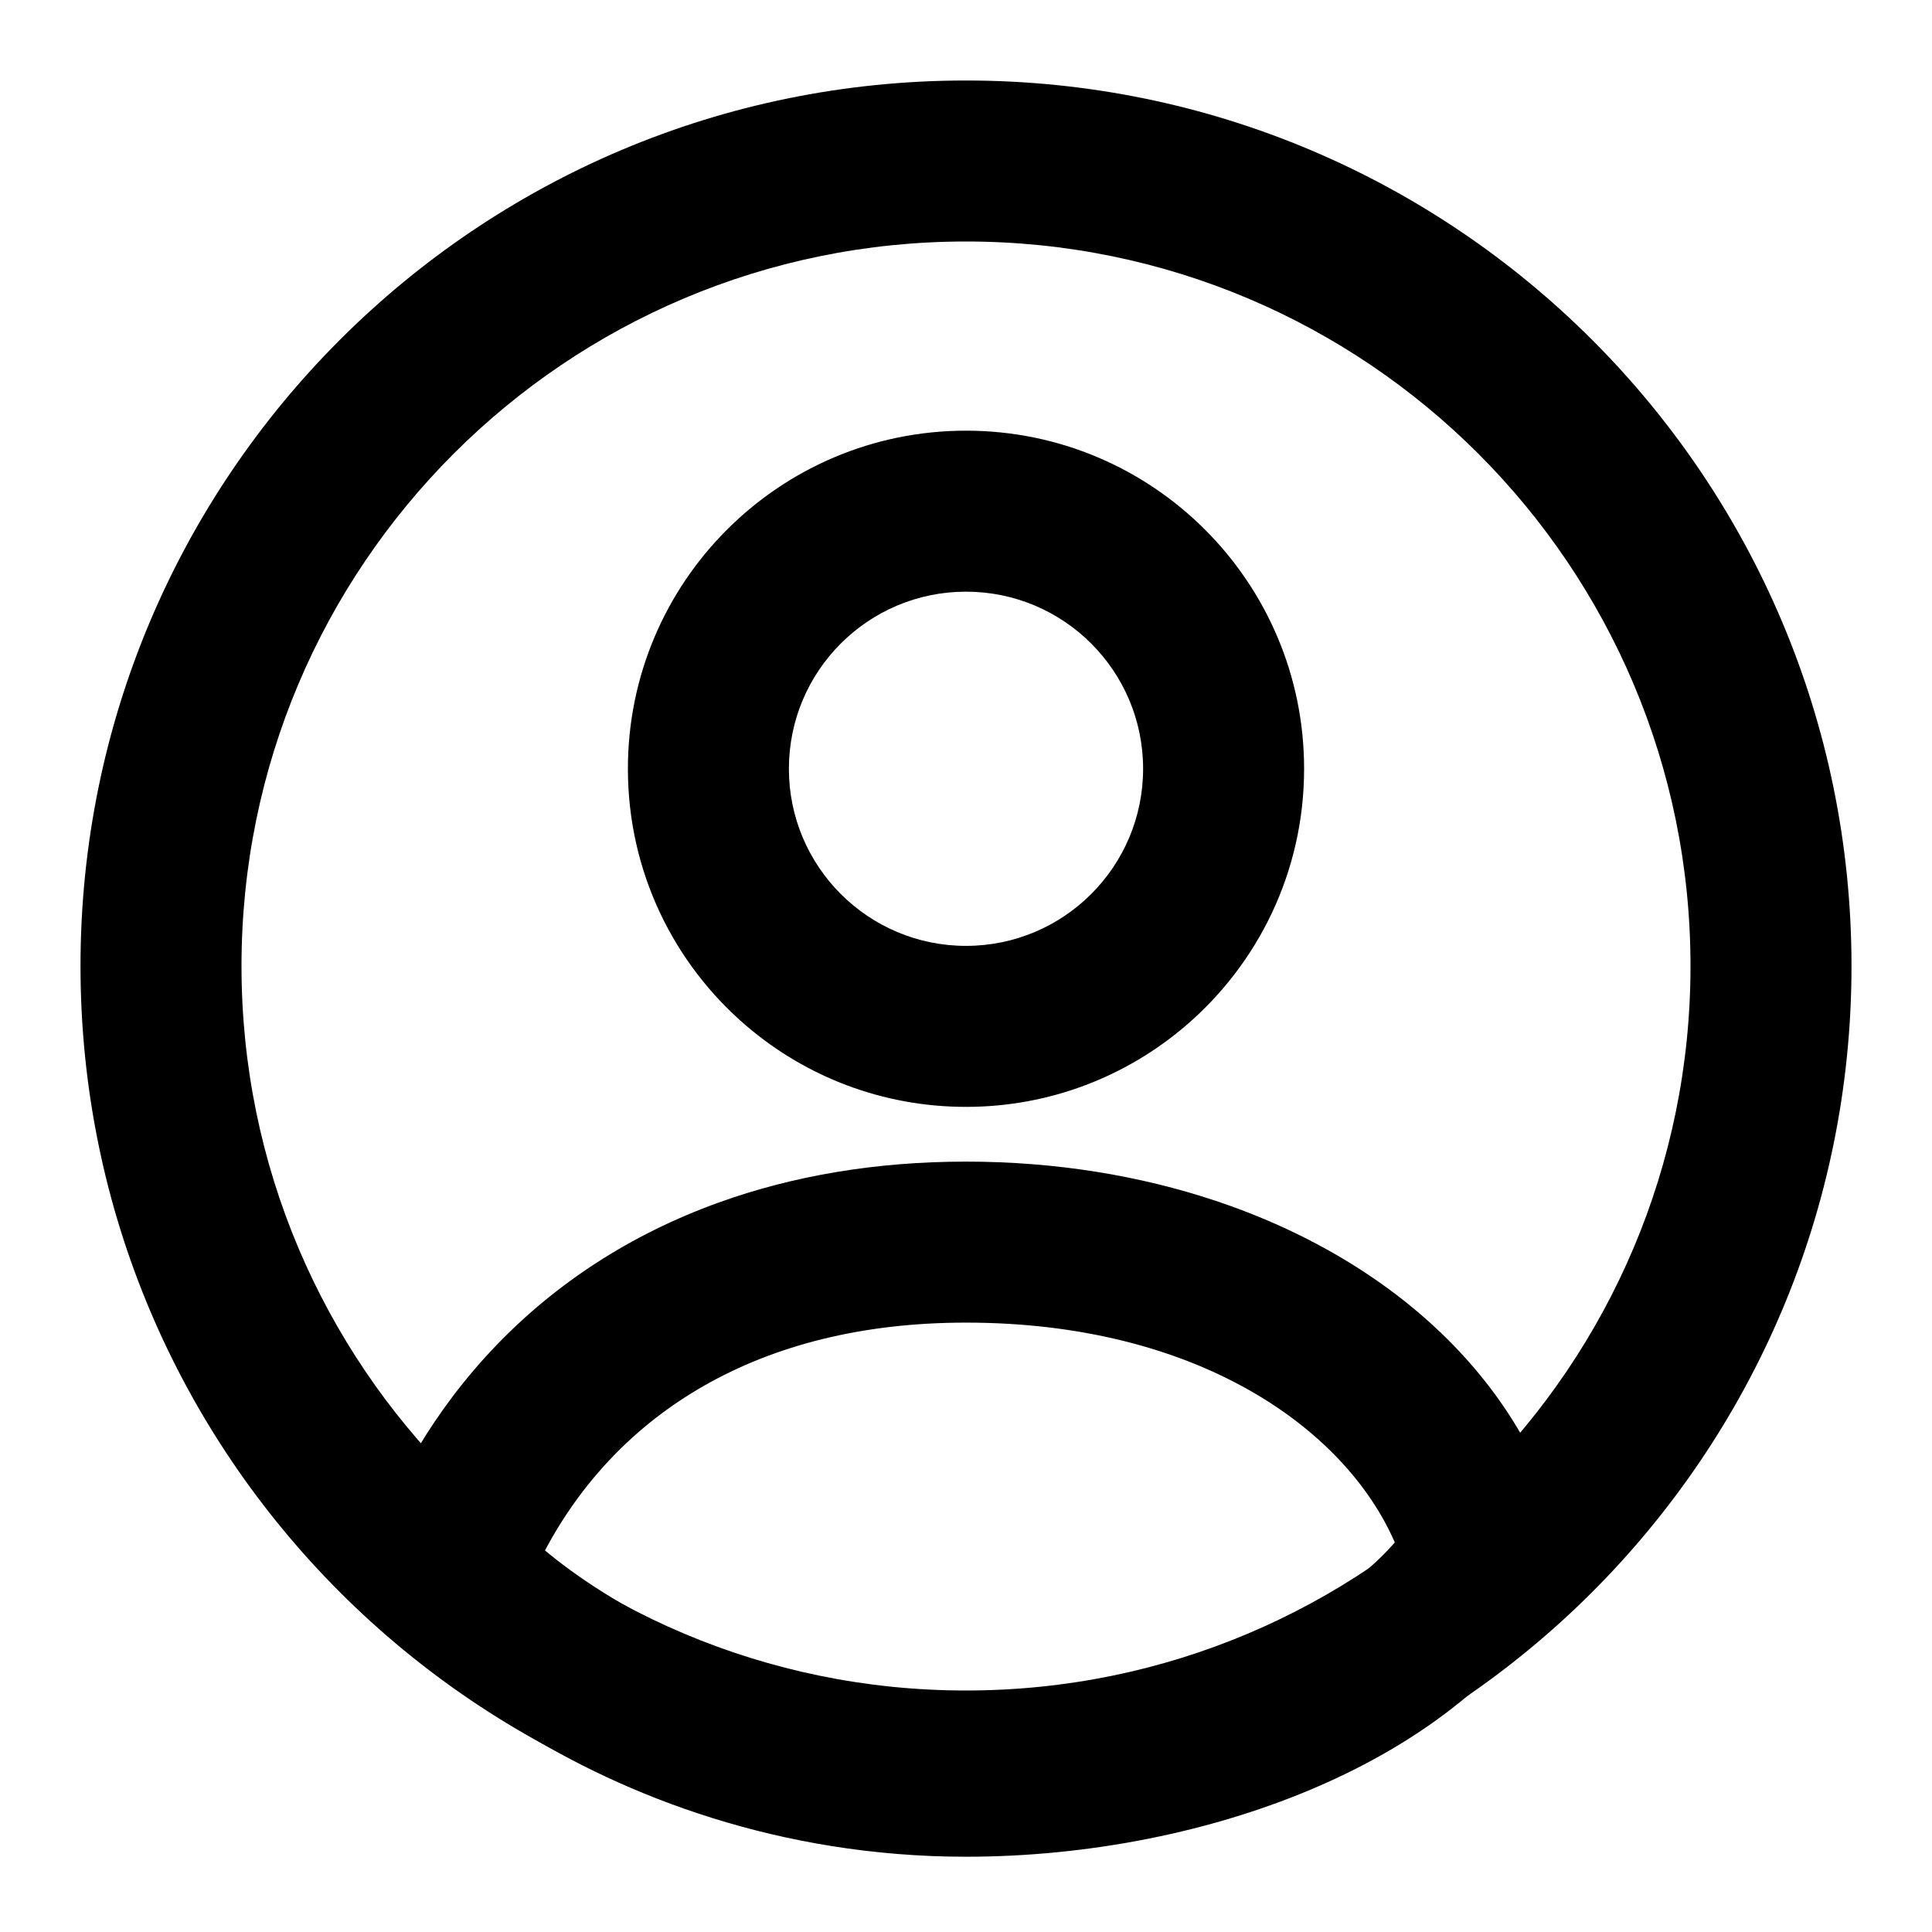
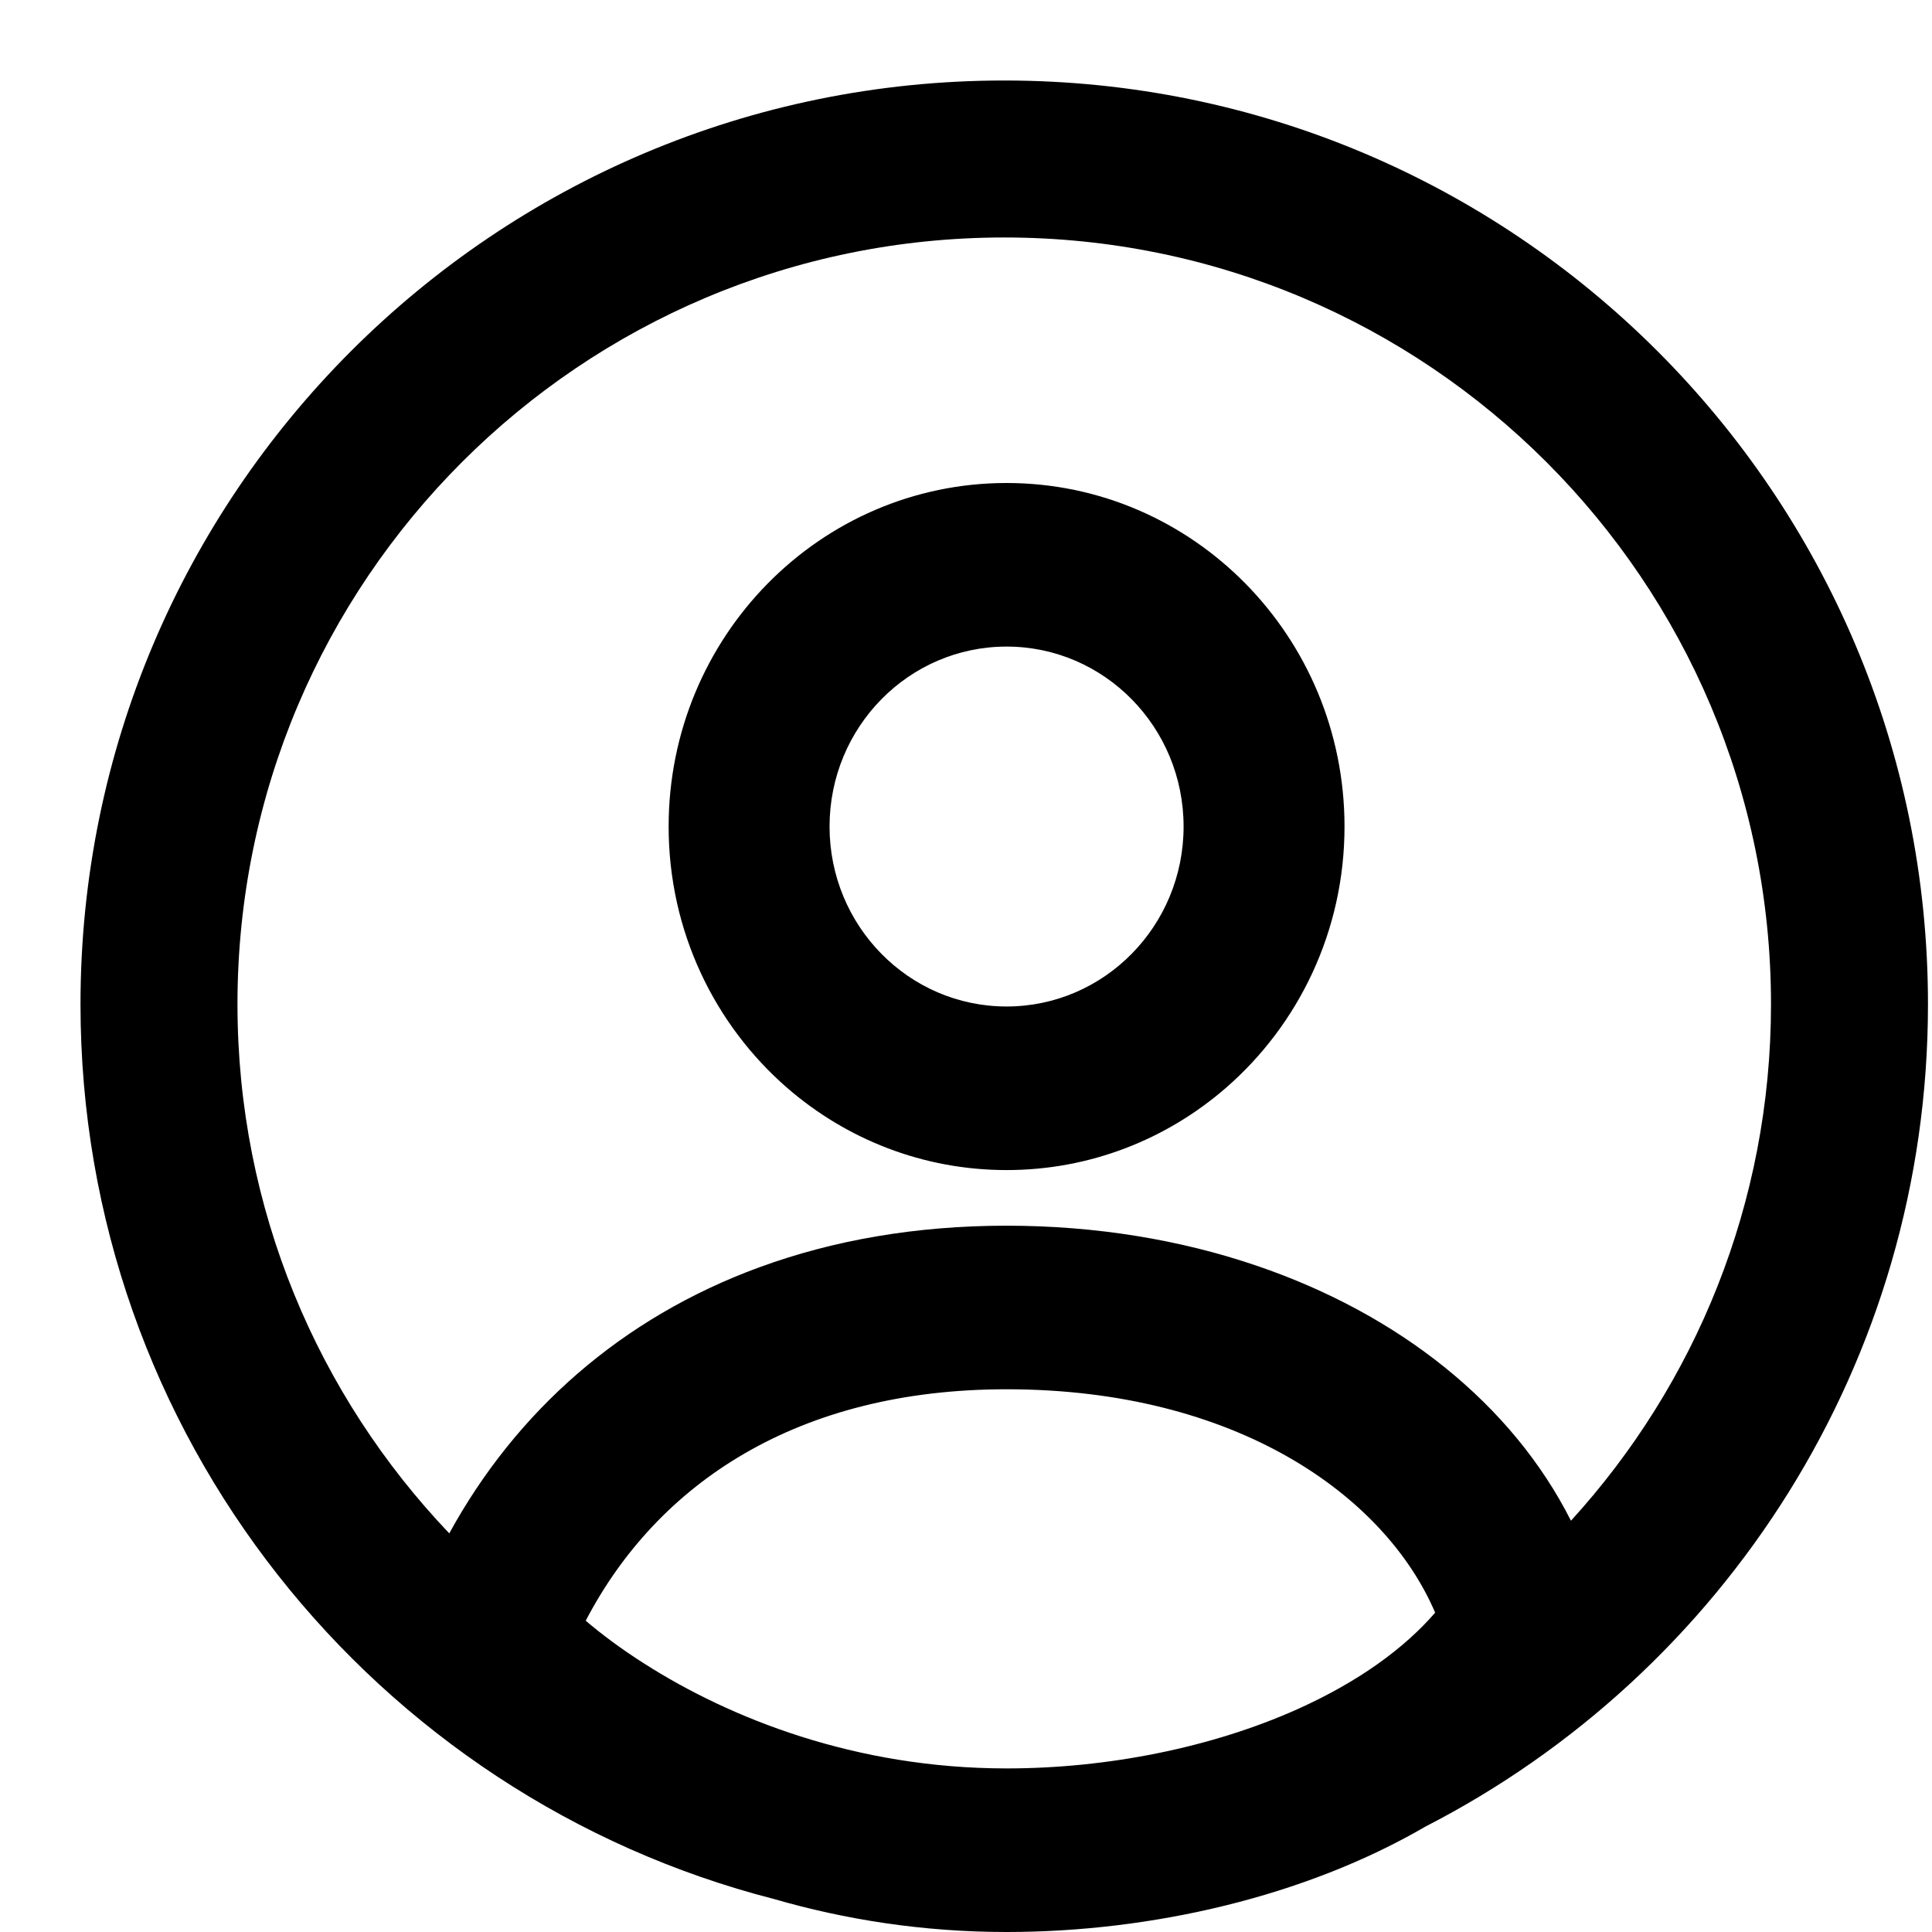
<svg xmlns="http://www.w3.org/2000/svg" width="24" height="24" viewBox="0 0 24 24" fill="currentColor">
-   <path fill-rule="evenodd" clip-rule="evenodd" d="M8.929 14.938C6.737 15.727 5.206 17.382 4.5 19.5C4.321 20.036 7.361 23.065 12 23.065C15 23.065 18.3 21.865 19.5 19.5C19.144 17.364 17.443 15.7 15.104 14.918C14.158 14.602 13.108 14.43 12 14.43C10.87 14.43 9.842 14.609 8.929 14.938ZM9.277 12.748C10.01 13.373 10.961 13.75 12 13.75C13.041 13.75 13.994 13.371 14.728 12.743C15.629 11.973 16.2 10.828 16.2 9.55C16.2 7.231 14.32 5.35 12 5.35C9.68 5.35 7.8 7.231 7.8 9.55C7.8 10.831 8.373 11.978 9.277 12.748ZM17.327 19.161C16.944 19.597 16.377 20.005 15.618 20.34C14.549 20.811 13.253 21.065 12 21.065C10.118 21.065 8.561 20.45 7.504 19.788C7.207 19.602 6.962 19.421 6.77 19.26C7.663 17.577 9.404 16.43 12 16.43C14.849 16.43 16.702 17.726 17.327 19.161ZM12 11.75C13.215 11.75 14.2 10.765 14.2 9.55C14.2 8.335 13.215 7.35 12 7.35C10.785 7.35 9.8 8.335 9.8 9.55C9.8 10.765 10.785 11.75 12 11.75Z" />
-   <path fill-rule="evenodd" clip-rule="evenodd" d="M12 21C16.971 21 21 16.971 21 12C21 7.029 16.971 3 12 3C7.029 3 3 7.029 3 12C3 16.971 7.029 21 12 21ZM12 23C18.075 23 23 18.075 23 12C23 5.925 18.075 1 12 1C5.925 1 1 5.925 1 12C1 18.075 5.925 23 12 23Z" />
+   <path fill-rule="evenodd" clip-rule="evenodd" d="M2.95 12.475C2.95 7.214 7.214 2.95 12.475 2.95C17.735 2.95 22 7.214 22 12.475C22 14.947 21.059 17.198 19.515 18.891C18.783 17.441 17.378 16.324 15.607 15.722C14.661 15.4 13.611 15.226 12.504 15.226C11.374 15.226 10.347 15.408 9.435 15.742C7.718 16.37 6.408 17.537 5.581 19.048C3.951 17.338 2.95 15.024 2.95 12.475ZM9.617 23.591C4.662 22.321 1 17.826 1 12.475C1 6.138 6.138 1 12.475 1C18.812 1 23.95 6.138 23.95 12.475C23.95 16.927 21.414 20.787 17.708 22.69C16.211 23.561 14.303 24 12.504 24C11.453 24 10.485 23.842 9.617 23.591ZM12.504 14.535C11.466 14.535 10.515 14.152 9.782 13.517C8.879 12.734 8.306 11.569 8.306 10.268C8.306 7.911 10.185 6 12.504 6C14.822 6 16.702 7.911 16.702 10.268C16.702 11.566 16.131 12.729 15.231 13.512C14.497 14.15 13.545 14.535 12.504 14.535ZM16.12 21.231C16.878 20.89 17.445 20.476 17.828 20.033C17.204 18.574 15.351 17.258 12.504 17.258C9.909 17.258 8.169 18.423 7.276 20.133C7.468 20.297 7.713 20.482 8.01 20.67C9.067 21.343 10.623 21.968 12.504 21.968C13.756 21.968 15.051 21.71 16.12 21.231ZM14.703 10.268C14.703 11.502 13.718 12.503 12.504 12.503C11.289 12.503 10.305 11.502 10.305 10.268C10.305 9.033 11.289 8.032 12.504 8.032C13.718 8.032 14.703 9.033 14.703 10.268Z" />
</svg>
